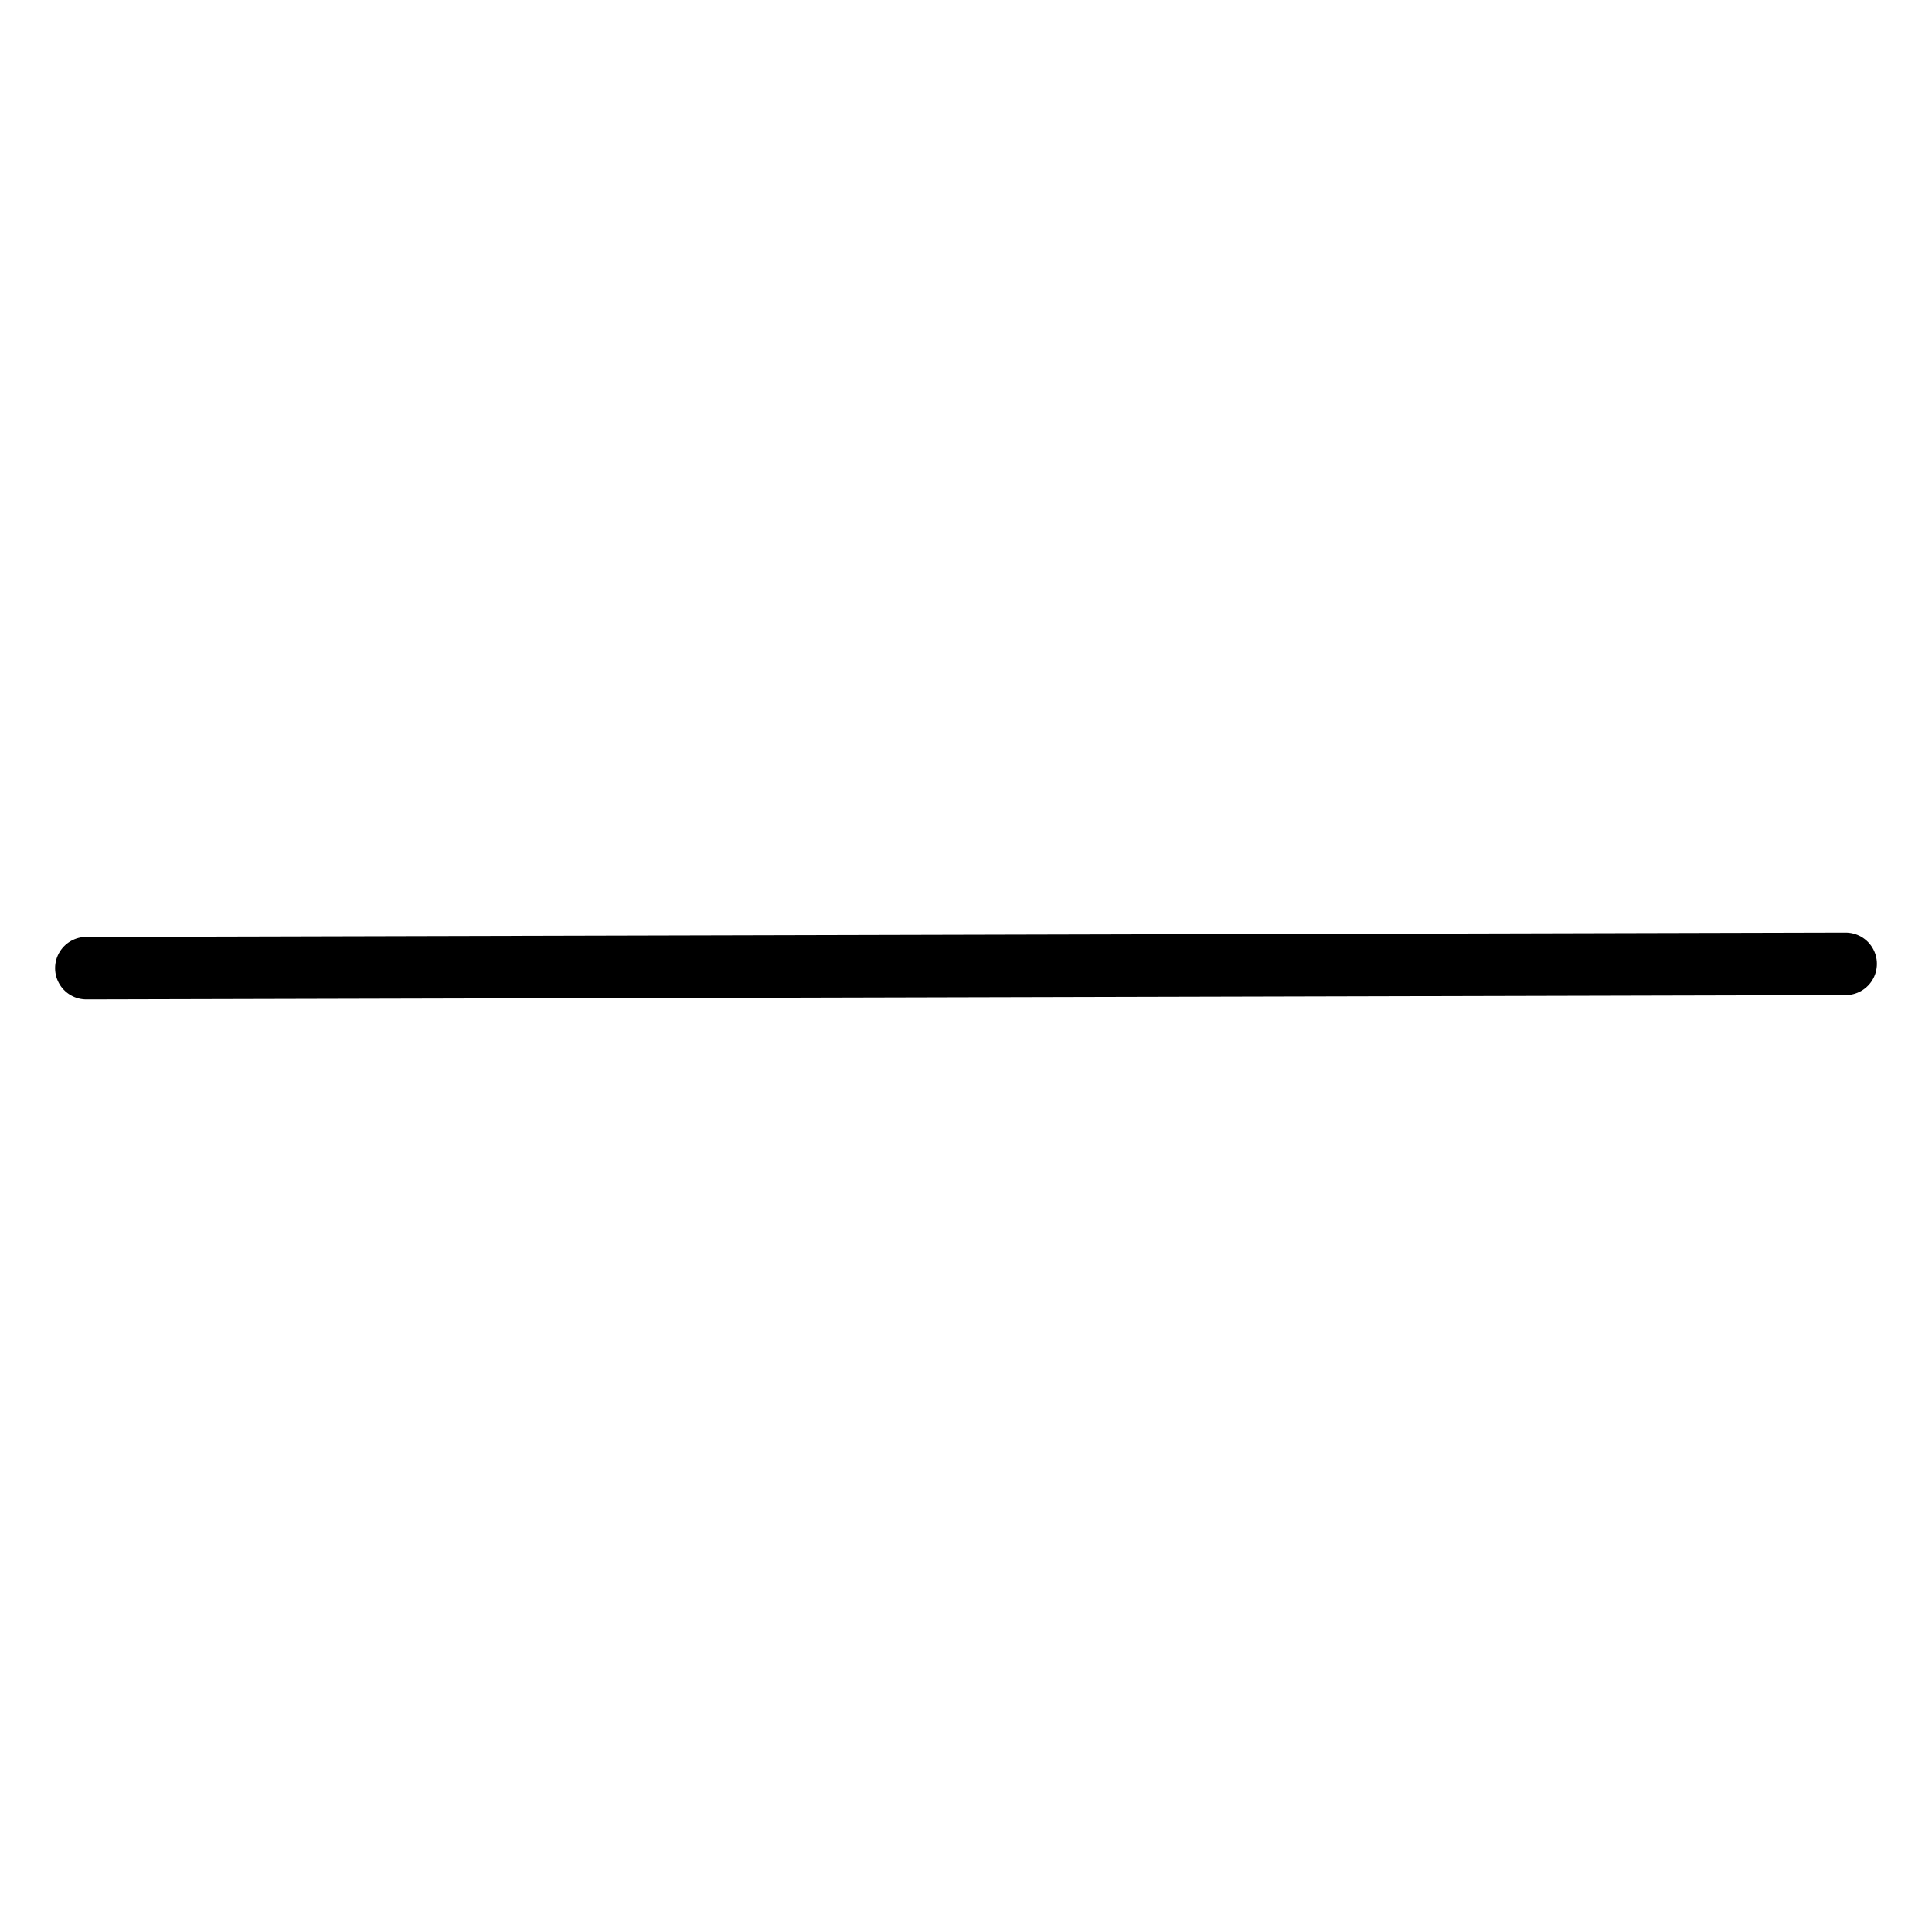
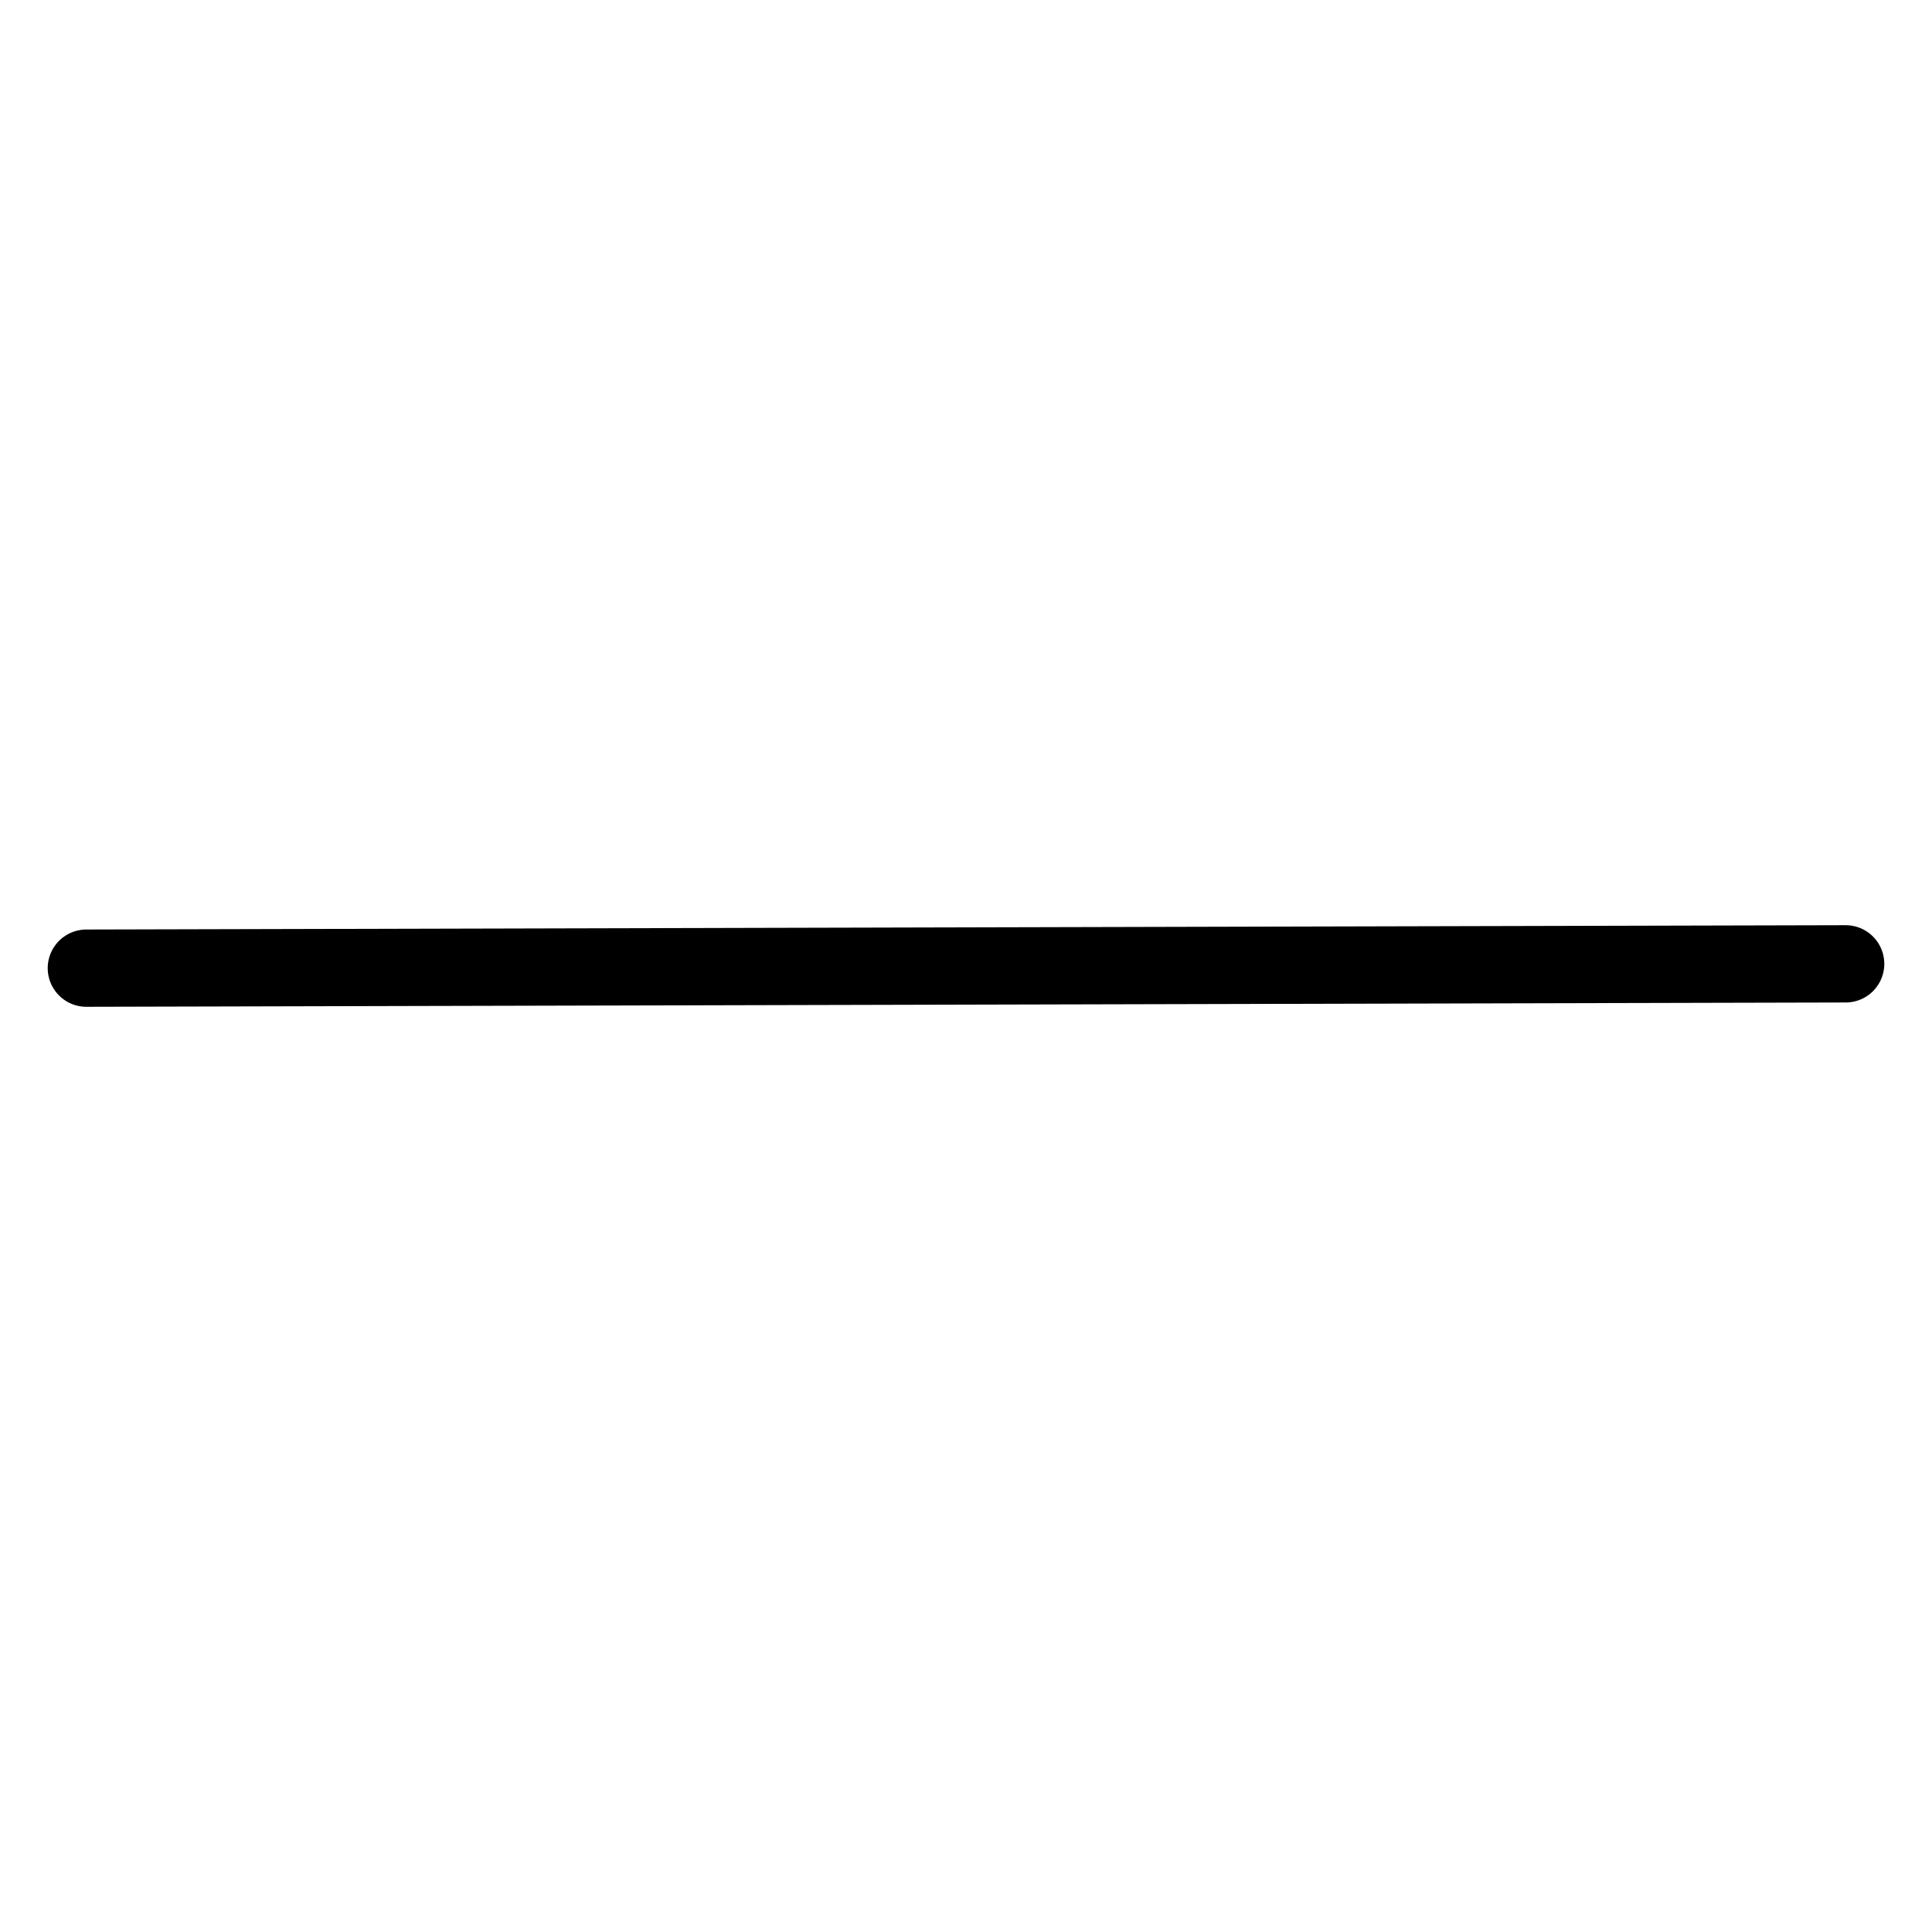
<svg xmlns="http://www.w3.org/2000/svg" width="500" height="500" viewBox="0 0 500 500" version="1.1" id="svg1">
  <defs id="defs1" />
  <g id="layer1" />
  <g id="layer2">
-     <path id="path2" style="fill:none;stroke:#000000;stroke-width:16.177;stroke-linecap:round;stroke-linejoin:round;stroke-dasharray:none;stroke-opacity:1" d="M 477.655,249.442 22.347,250.558 Z" />
+     <path id="path2" style="fill:none;stroke:#000000;stroke-width:20;stroke-linecap:round;stroke-linejoin:round;stroke-dasharray:none;stroke-opacity:1" d="M 477.655,249.442 22.347,250.558 Z" />
  </g>
</svg>
